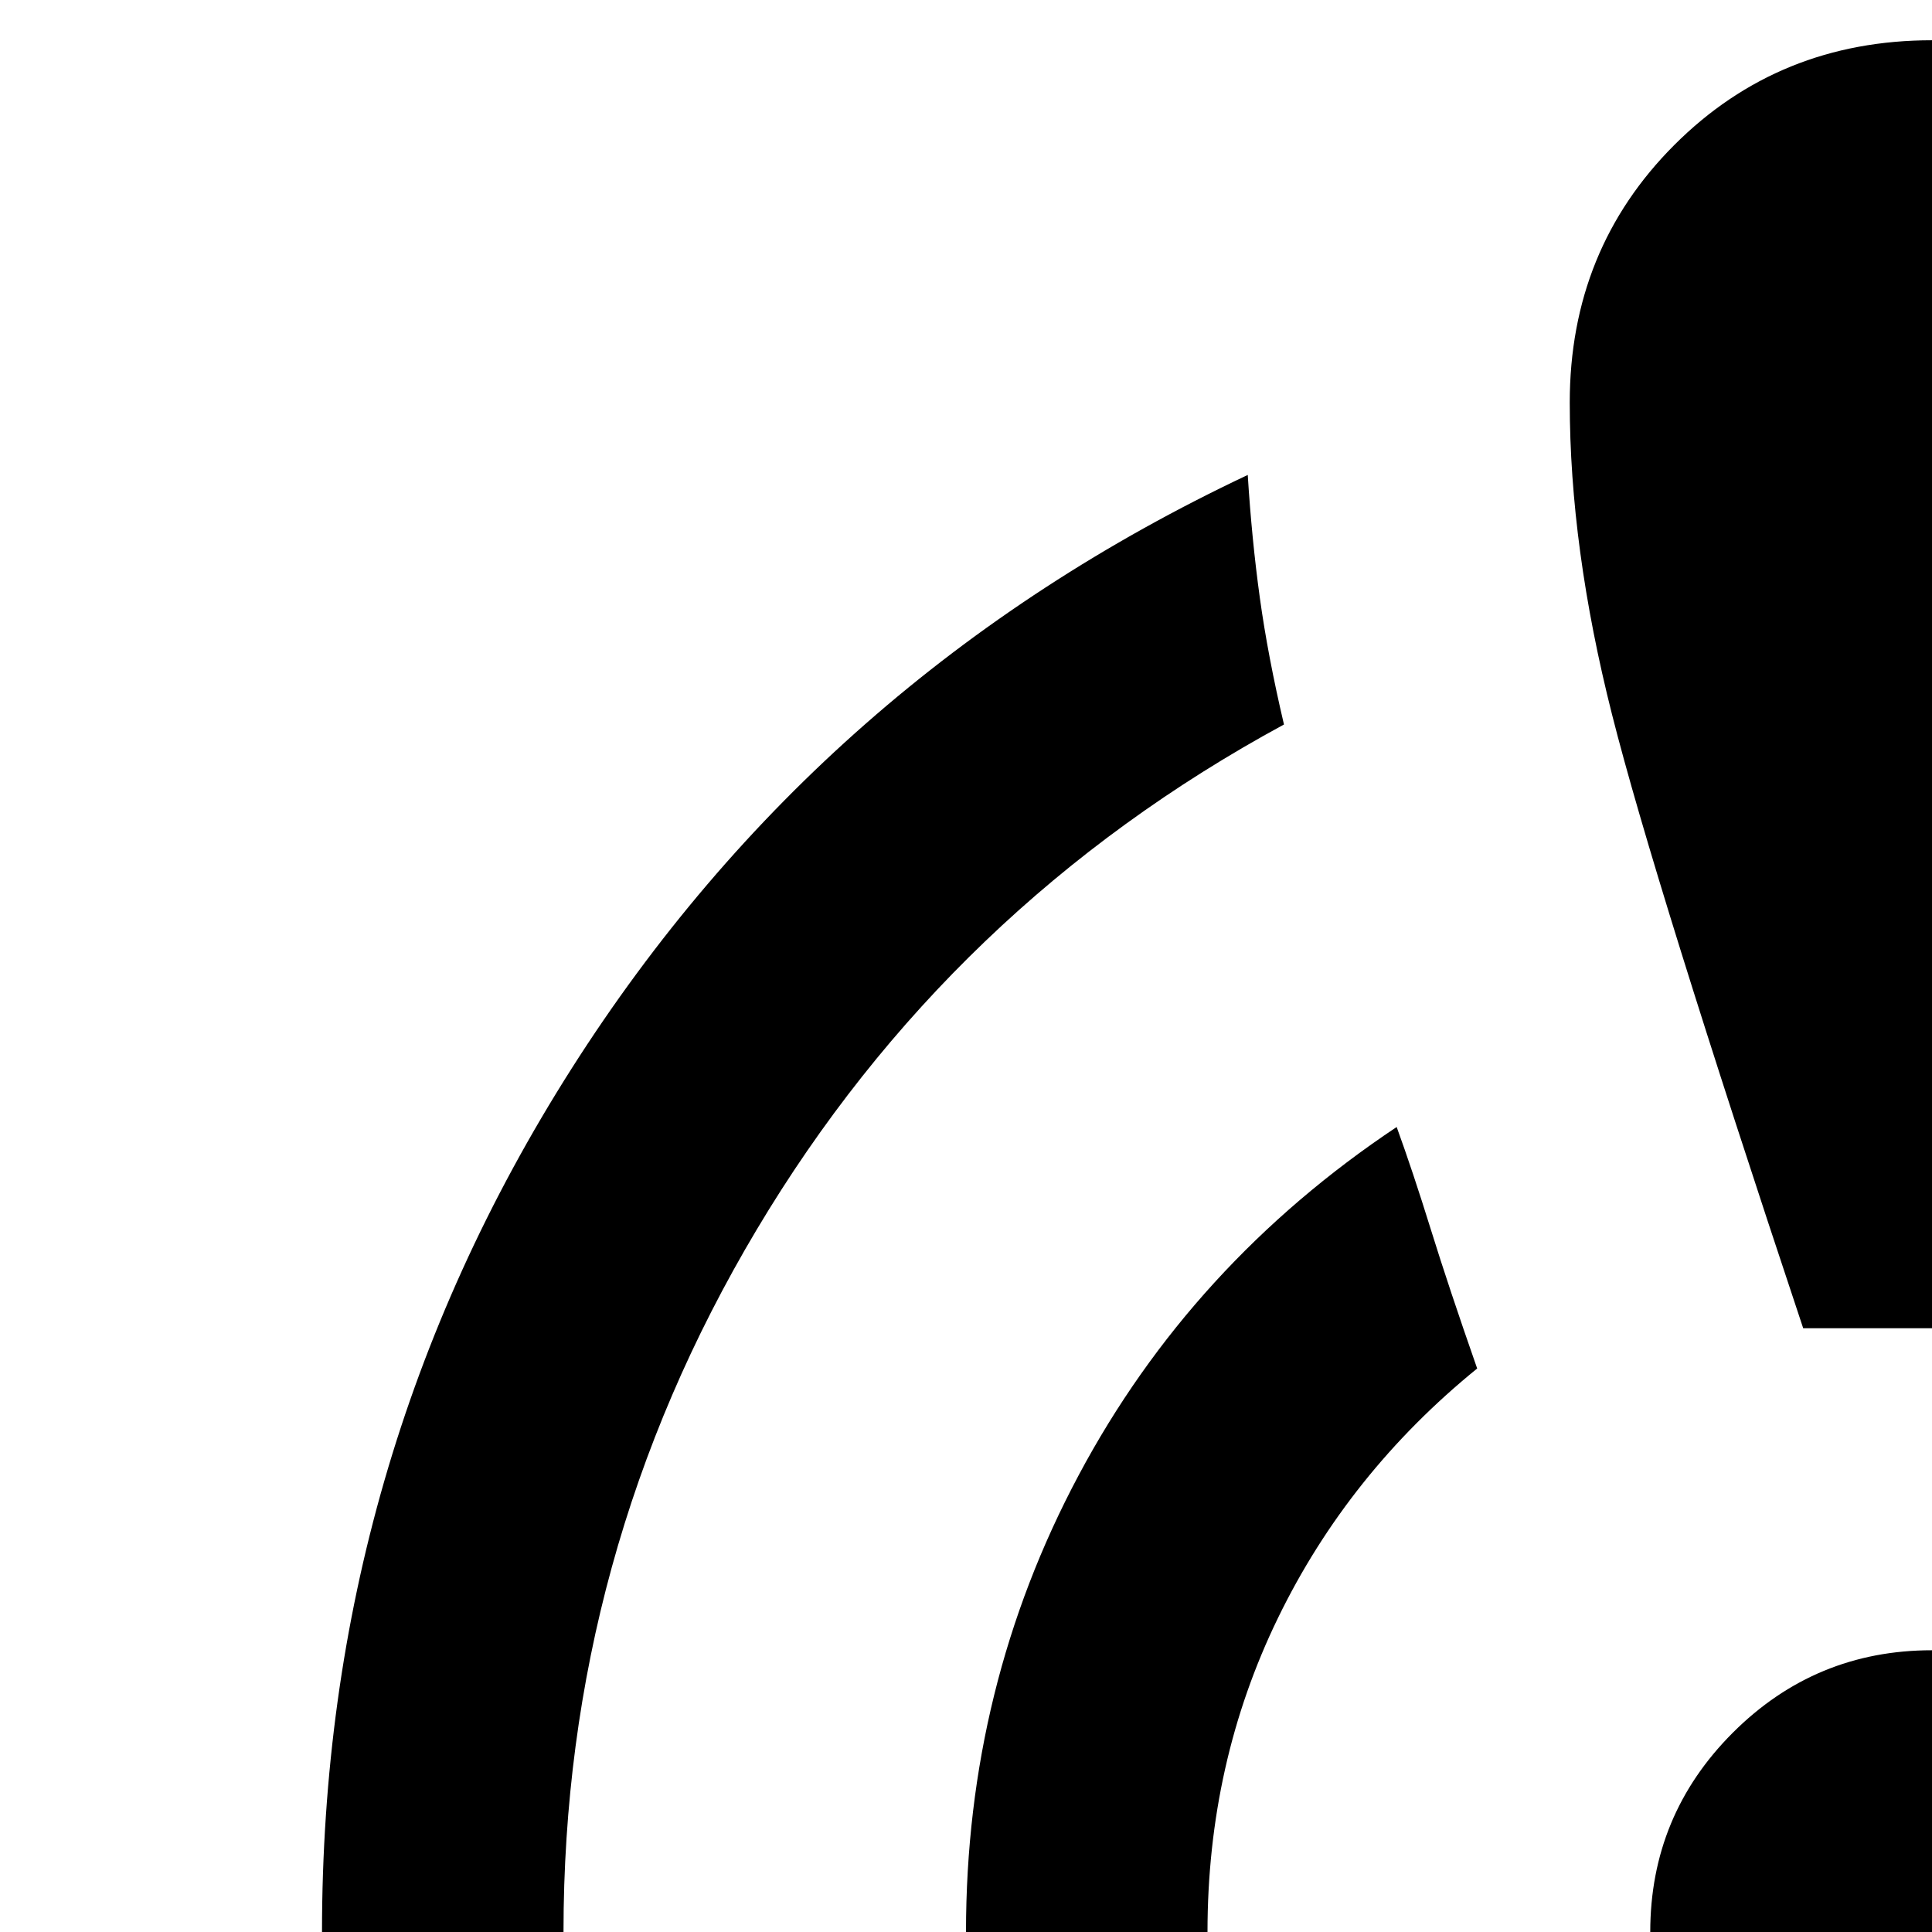
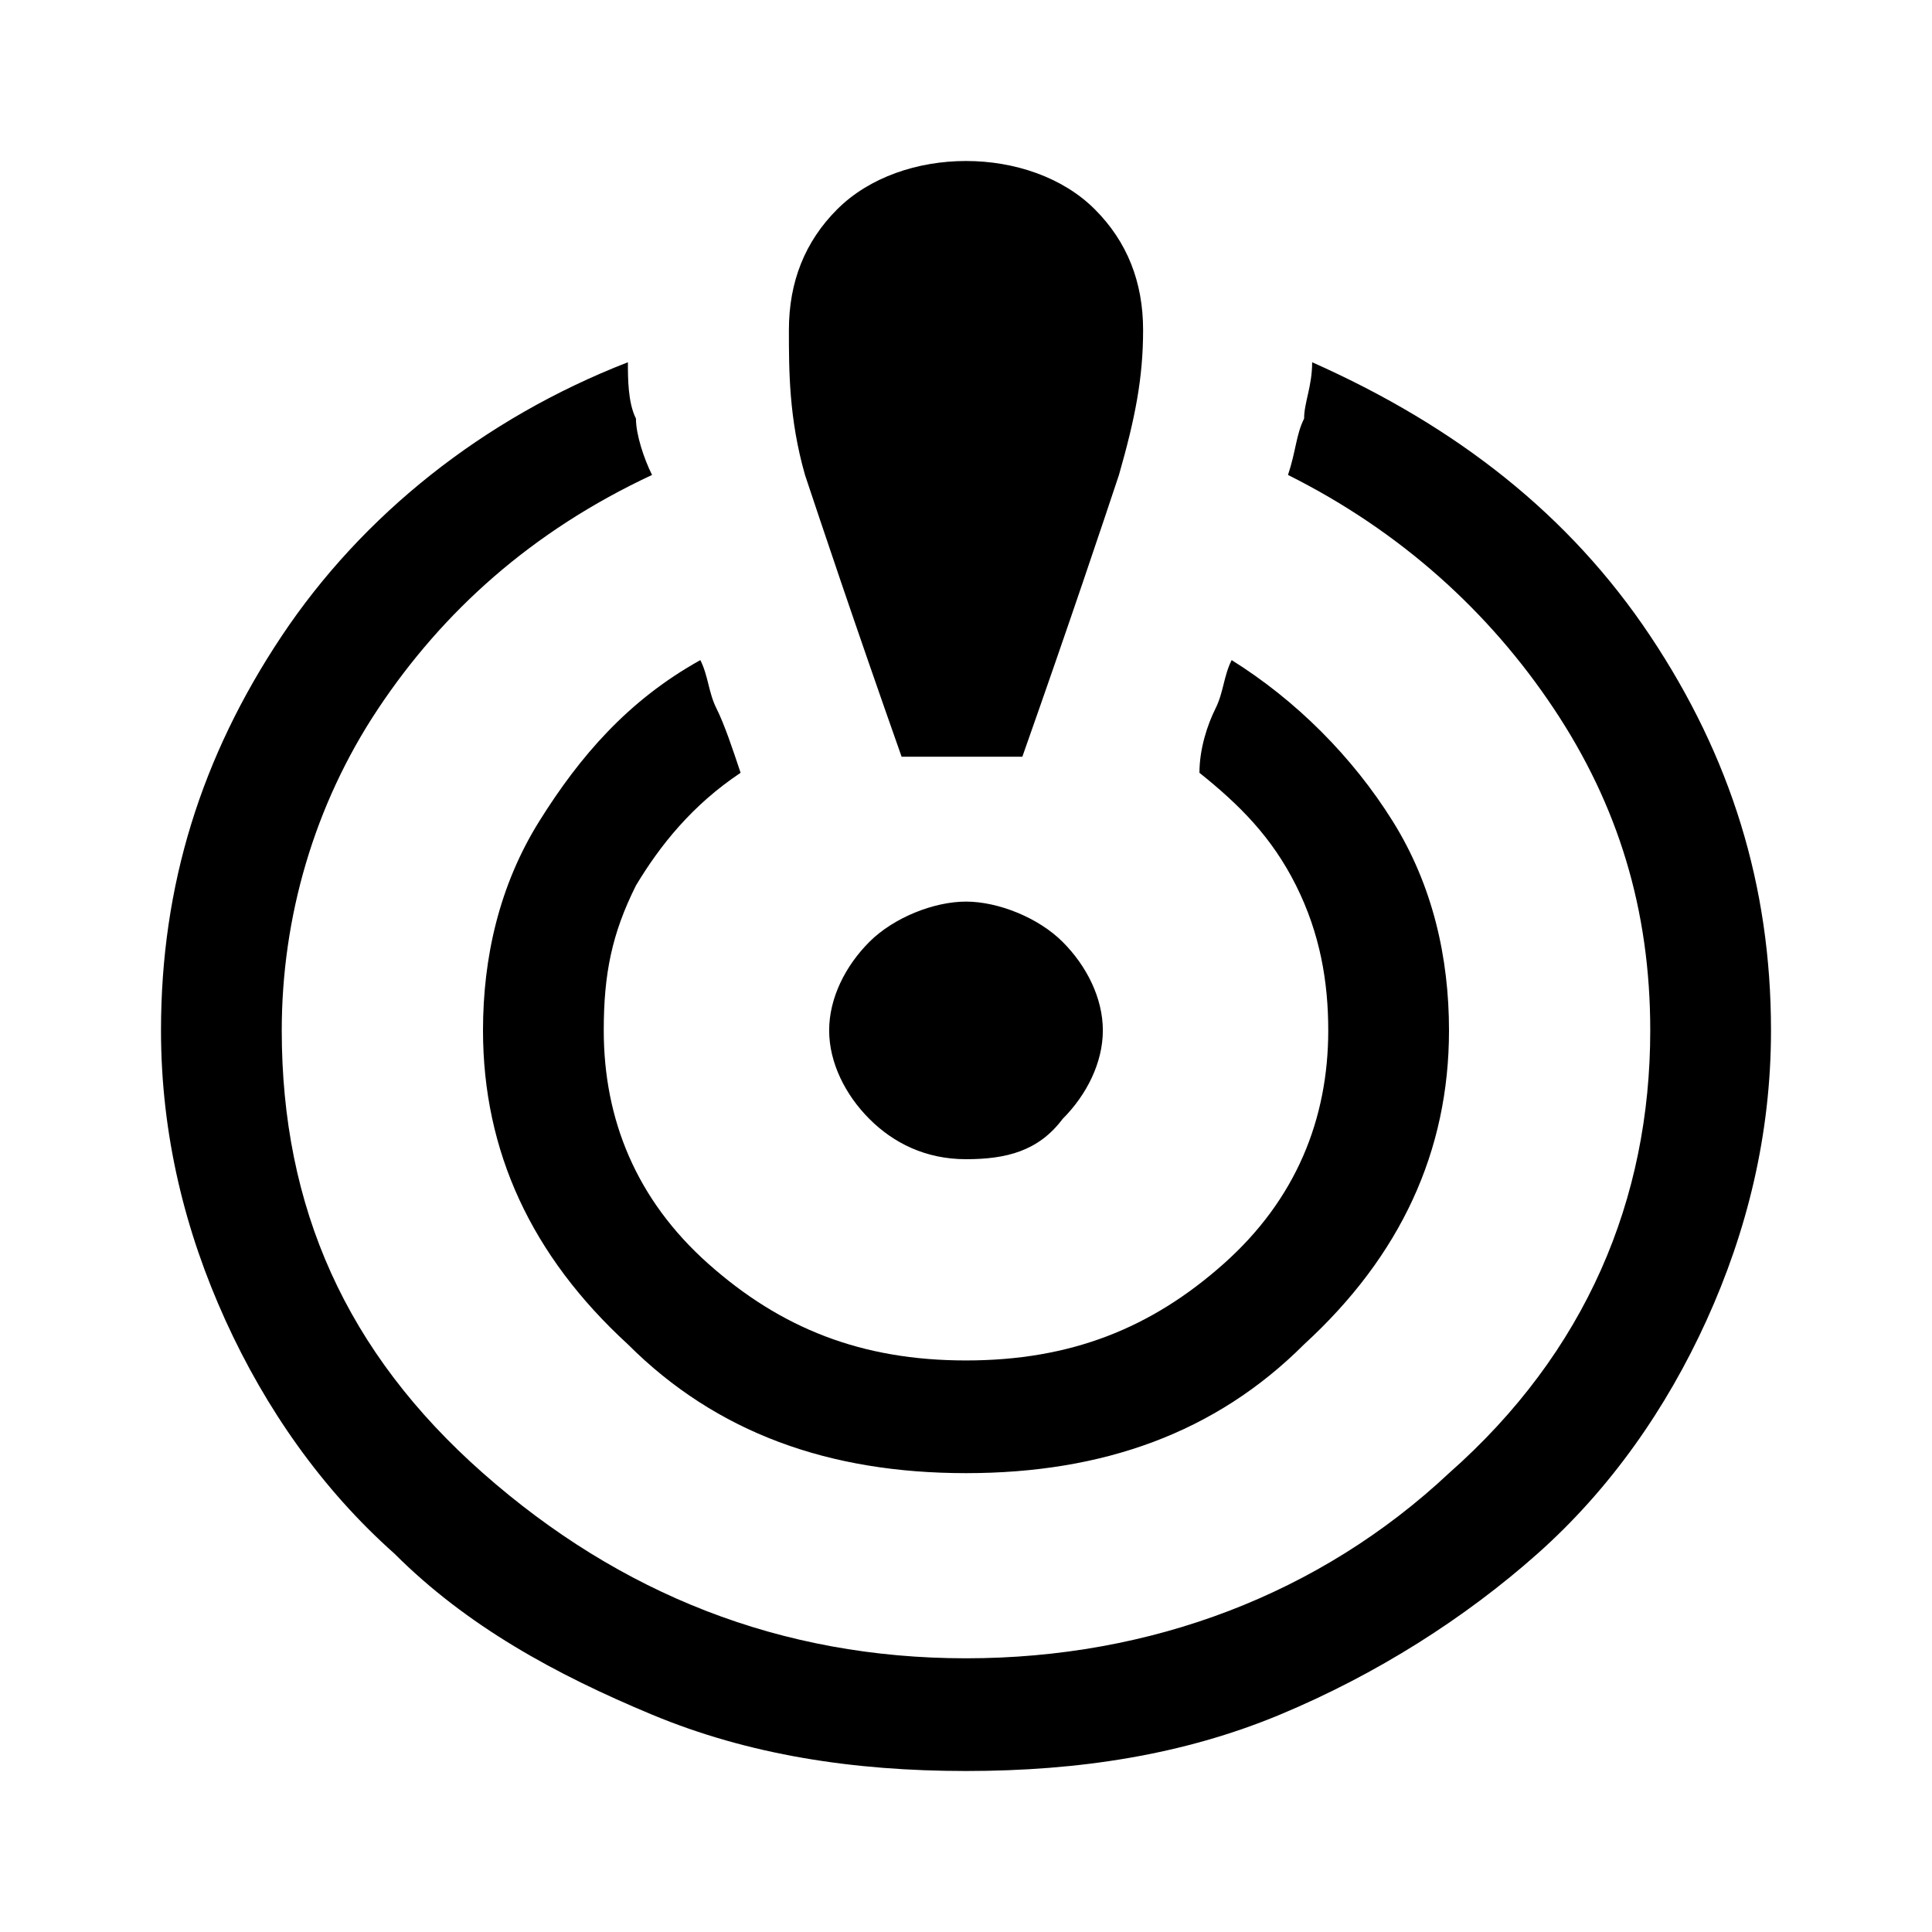
- <svg xmlns="http://www.w3.org/2000/svg" version="1.1" id="crisis-alert-icon" width="24" height="24" viewBox="0 0 24 24">
-   <path d="M24 44q-4.15 0-7.8-1.575-3.65-1.575-6.35-4.275-2.7-2.7-4.275-6.35Q4 28.15 4 24q0-5.85 3.1-10.725T15.5 5.9q.05.8.15 1.525.1.725.3 1.575-4.15 2.25-6.55 6.275Q7 19.3 7 24q0 7.1 4.95 12.05Q16.9 41 24 41q7.1 0 12.05-4.95Q41 31.1 41 24q0-4.75-2.4-8.75T32 9q.2-.9.325-1.625T32.5 5.9q5.3 2.5 8.4 7.375Q44 18.15 44 24q0 4.15-1.575 7.8-1.575 3.65-4.275 6.35-2.7 2.7-6.35 4.275Q28.15 44 24 44Zm0-8q-5 0-8.5-3.5T12 24q0-3.05 1.4-5.675T17.35 14q.2.55.425 1.275Q18 16 18.35 17q-1.6 1.3-2.475 3.1T15 24q0 3.75 2.625 6.375T24 33q3.75 0 6.375-2.625T33 24q0-2.1-.875-3.9-.875-1.8-2.475-3.1.3-.95.525-1.675Q30.4 14.6 30.6 14q2.55 1.7 3.975 4.325Q36 20.95 36 24q0 5-3.5 8.5T24 36Zm-1.6-19.5q-1.85-5.55-2.375-7.625Q19.5 6.8 19.5 5q0-1.9 1.3-3.2Q22.1.5 24 .5q1.9 0 3.2 1.3 1.3 1.3 1.3 3.2 0 1.8-.525 3.875T25.6 16.5Zm1.6 11q-1.45 0-2.475-1.025Q20.5 25.45 20.5 24q0-1.45 1.025-2.475Q22.55 20.5 24 20.5q1.45 0 2.475 1.025Q27.5 22.55 27.5 24q0 1.45-1.025 2.475Q25.45 27.5 24 27.5Z" />
+ <svg xmlns="http://www.w3.org/2000/svg" viewBox="0 0 24 24">
+   <path d="M12 22c-1.4 0-2.7-.2-3.9-.7-1.2-.5-2.3-1.1-3.2-2-.9-.8-1.6-1.8-2.1-2.9S2 14.1 2 12.8c0-1.8.5-3.4 1.5-4.9S6 5.2 7.8 4.5c0 .2 0 .5.1.7 0 .2.1.5.2.7-1.5.7-2.6 1.7-3.4 2.9s-1.2 2.6-1.2 4c0 2.2.8 4 2.5 5.5s3.7 2.3 6 2.3 4.4-.8 6-2.3c1.7-1.5 2.5-3.4 2.5-5.5 0-1.5-.4-2.8-1.2-4S17.4 6.6 16 5.9c.1-.3.1-.5.2-.7 0-.2.1-.4.1-.7 1.8.8 3.2 1.9 4.2 3.4S22 11 22 12.8c0 1.3-.3 2.5-.8 3.6s-1.2 2.1-2.1 2.9c-.9.8-2 1.5-3.2 2-1.2.5-2.5.7-3.9.7zm0-3.7c-1.7 0-3.1-.5-4.2-1.6C6.6 15.6 6 14.3 6 12.8c0-.9.2-1.8.7-2.6.5-.8 1.1-1.5 2-2 .1.2.1.4.2.6.1.2.2.5.3.8-.6.4-1 .9-1.3 1.4-.3.6-.4 1.1-.4 1.8 0 1.1.4 2.1 1.3 2.9s1.9 1.2 3.2 1.2 2.3-.4 3.2-1.2 1.3-1.8 1.3-2.9c0-.6-.1-1.2-.4-1.8-.3-.6-.7-1-1.2-1.4 0-.3.1-.6.2-.8.1-.2.1-.4.2-.6.8.5 1.5 1.2 2 2s.7 1.7.7 2.6c0 1.5-.6 2.8-1.8 3.9-1.1 1.1-2.5 1.6-4.2 1.6zm-.8-8.9c-.6-1.7-1-2.9-1.2-3.5-.2-.7-.2-1.3-.2-1.8 0-.6.2-1.1.6-1.5s1-.6 1.6-.6 1.2.2 1.6.6c.4.4.6.9.6 1.5s-.1 1.1-.3 1.8c-.2.6-.6 1.8-1.2 3.5h-1.5zm.8 5c-.5 0-.9-.2-1.2-.5-.3-.3-.5-.7-.5-1.1s.2-.8.5-1.1c.3-.3.8-.5 1.2-.5s.9.2 1.2.5c.3.3.5.7.5 1.1s-.2.8-.5 1.1c-.3.4-.7.5-1.2.5z" />
</svg>
